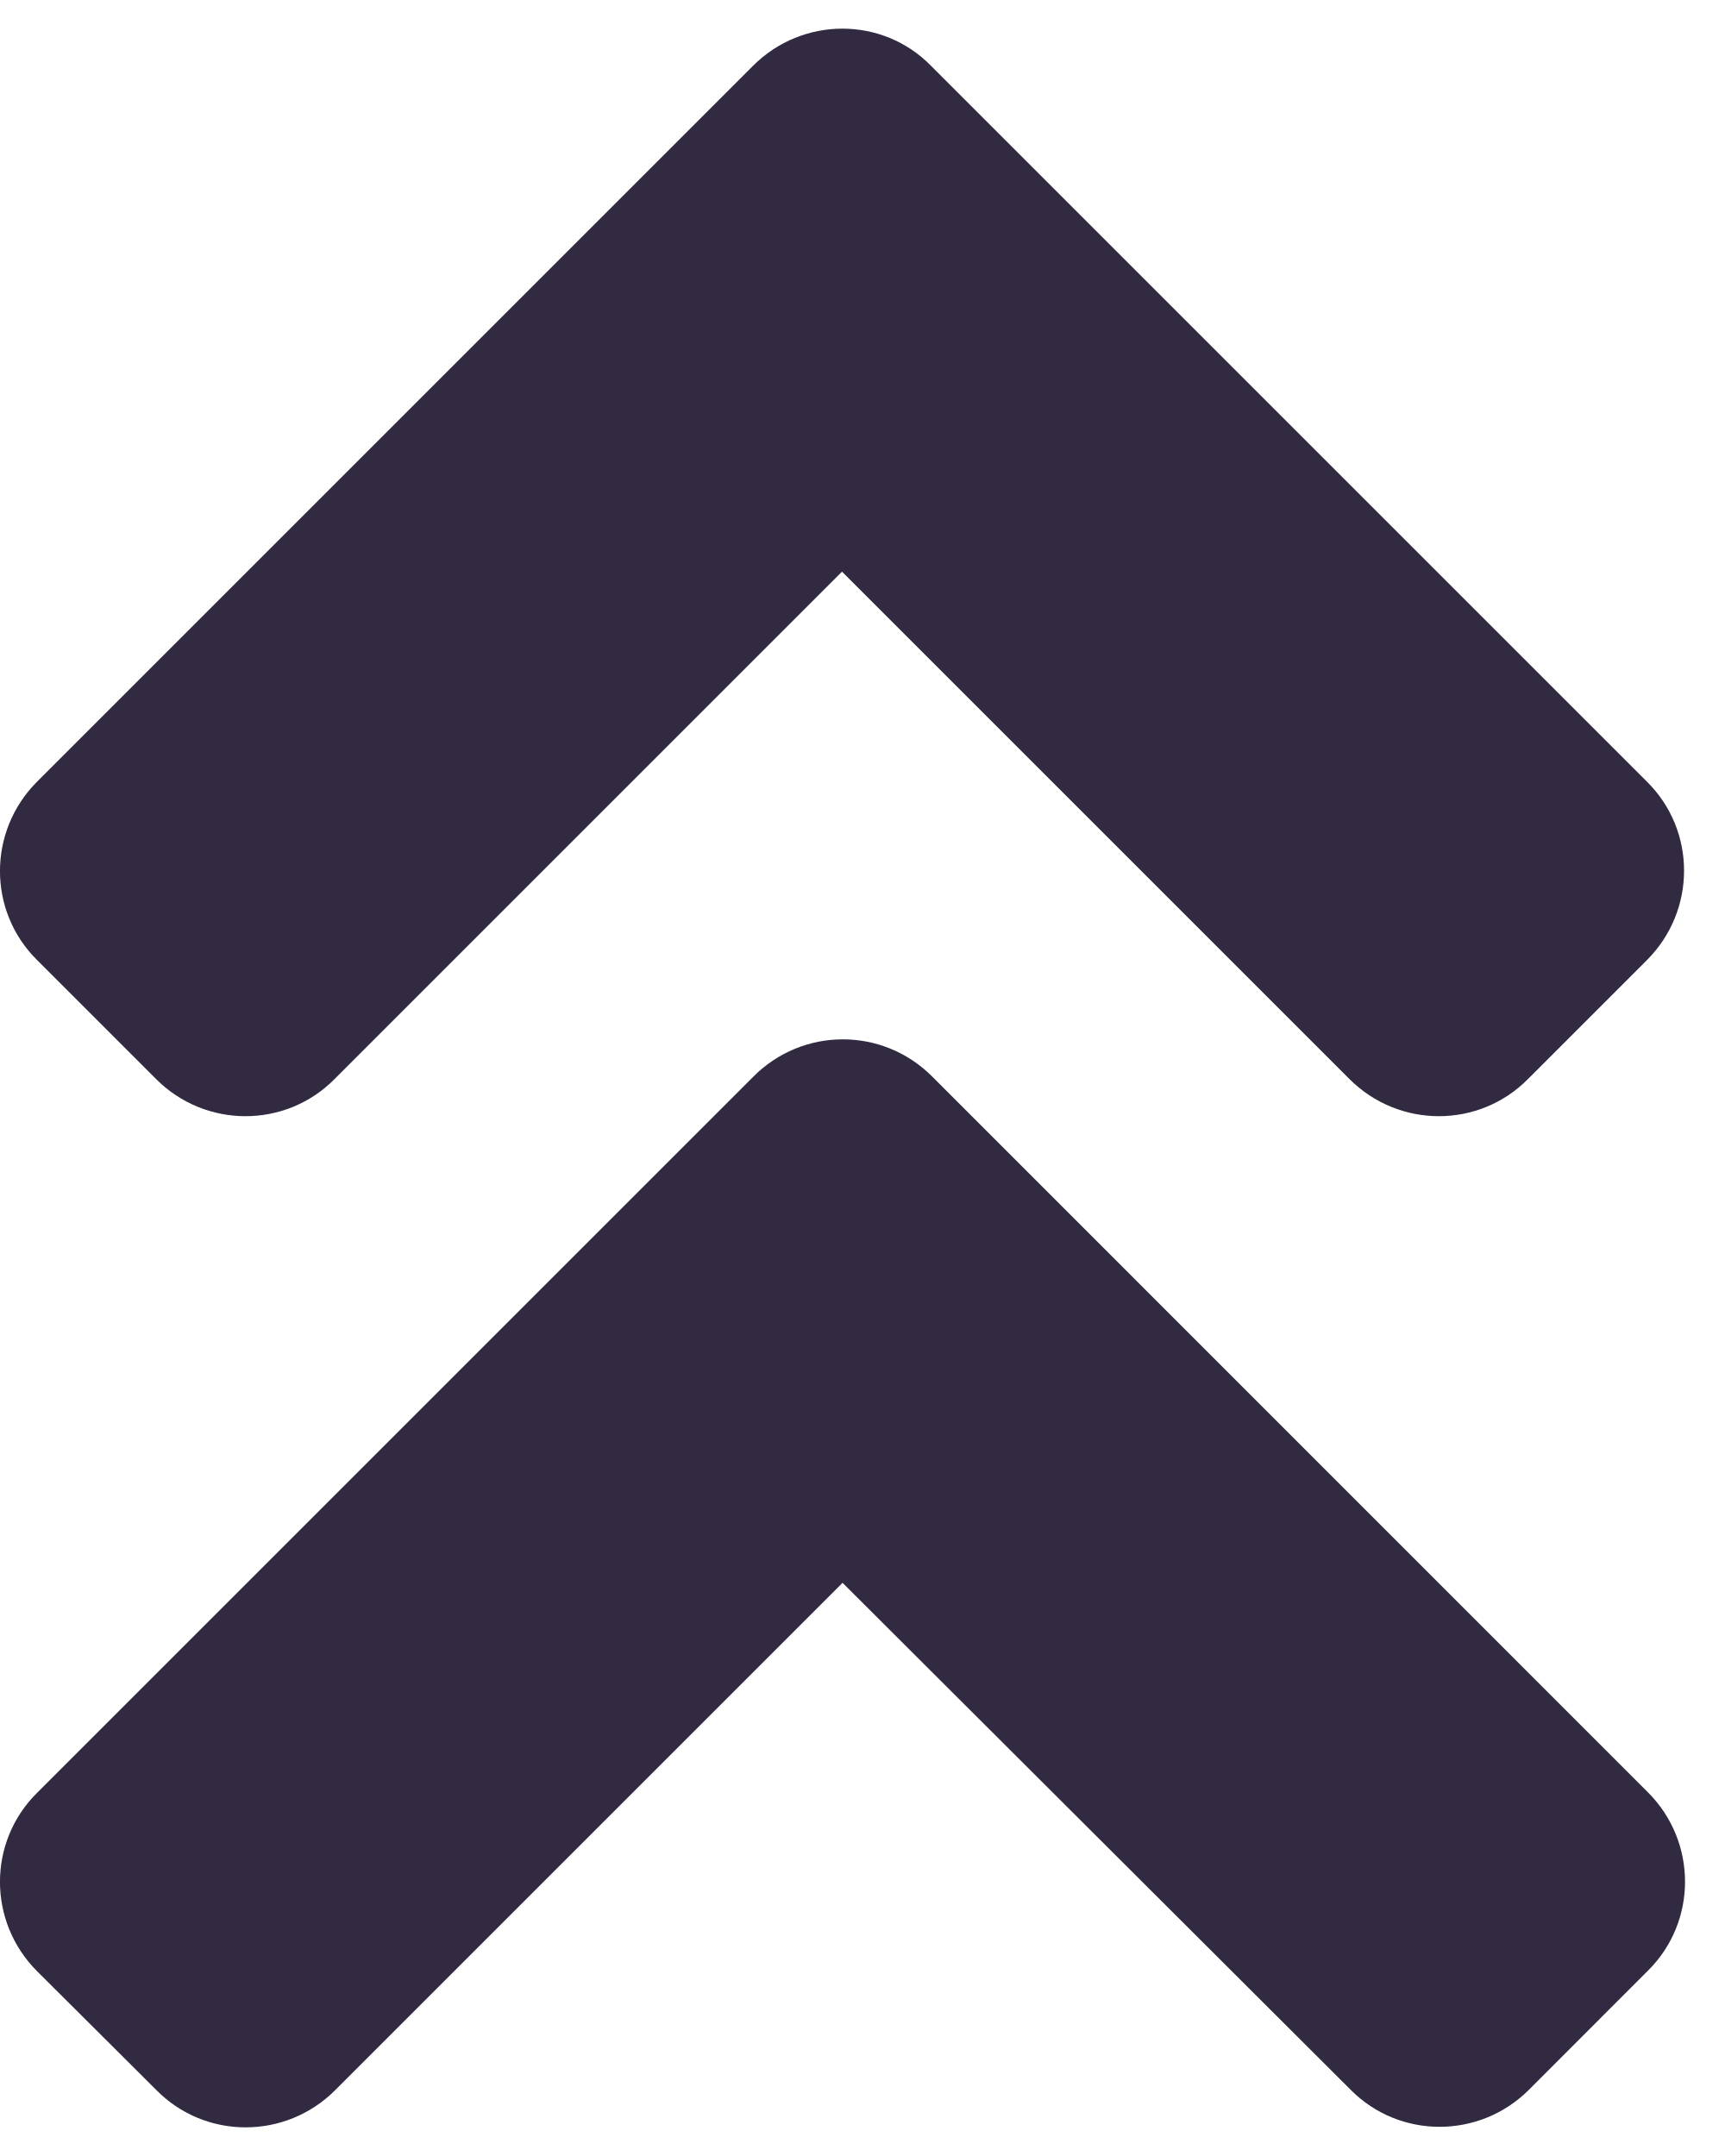
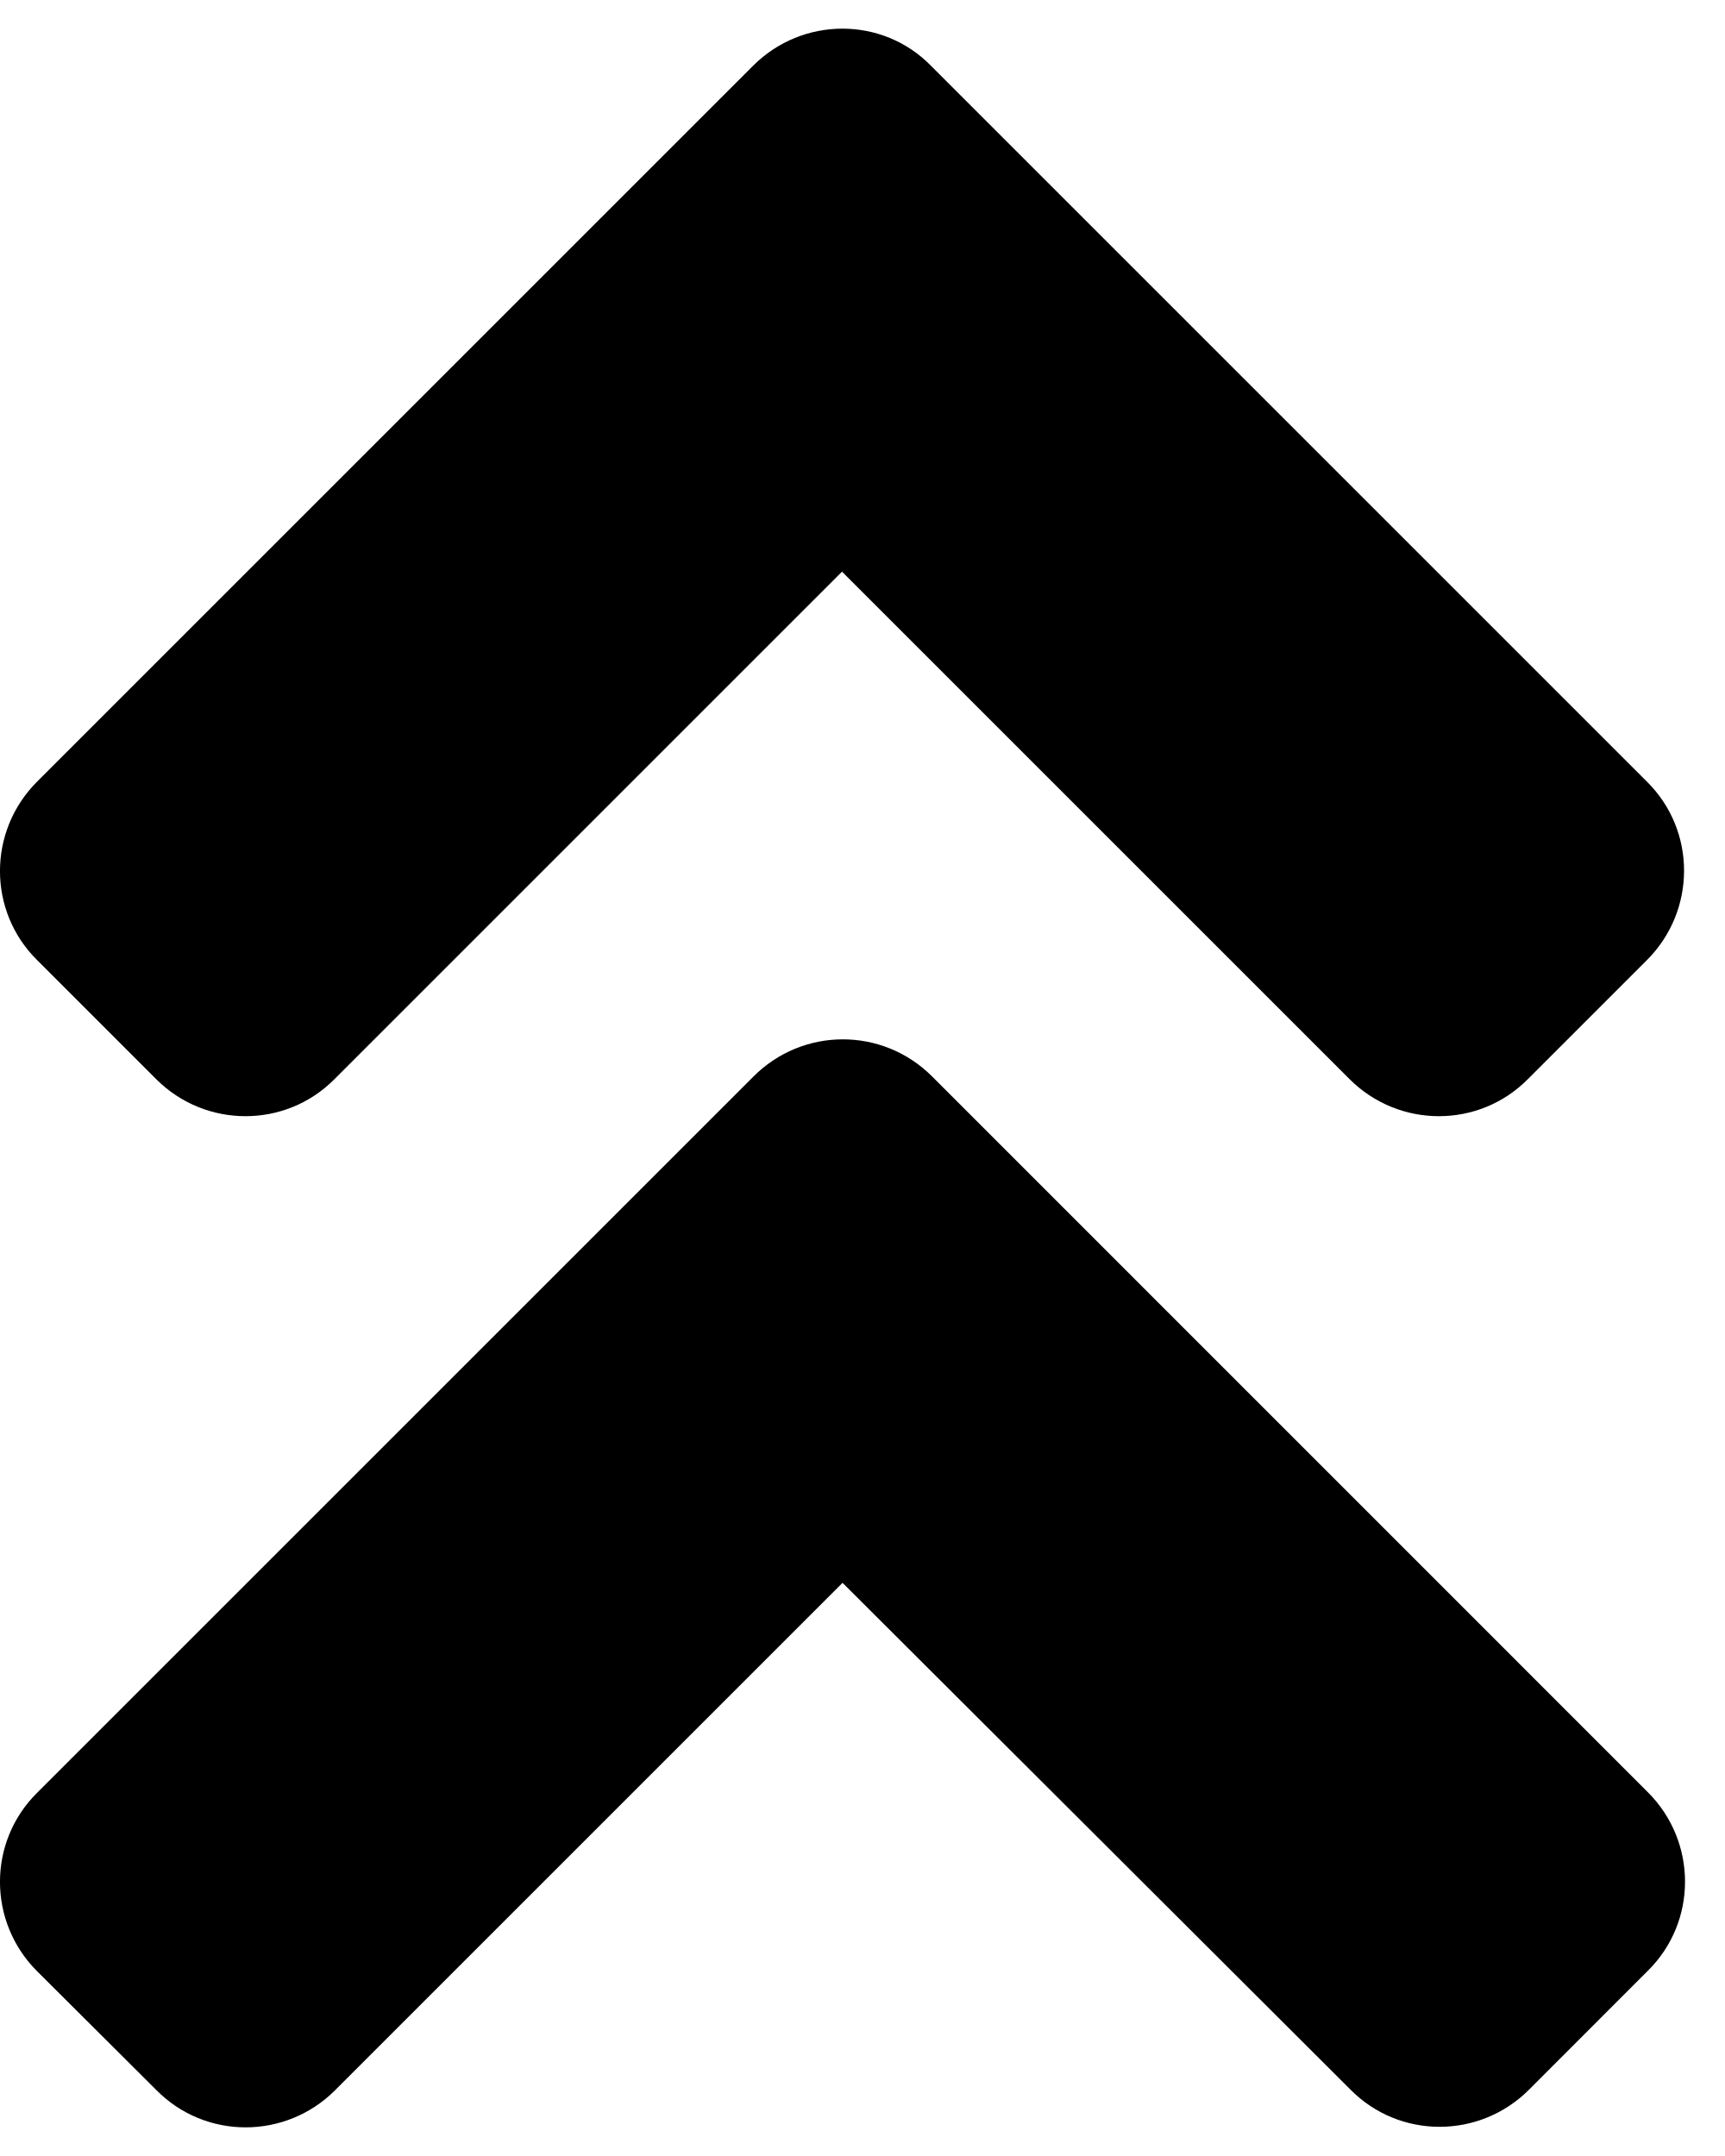
- <svg xmlns="http://www.w3.org/2000/svg" width="16" height="20" viewBox="0 0 16 20" fill="none">
-   <path d="M8.645 9.985L15.285 16.626C15.744 17.085 15.744 17.827 15.285 18.281L14.182 19.385C13.723 19.844 12.981 19.844 12.527 19.385L7.815 14.683L3.108 19.39C2.649 19.849 1.906 19.849 1.452 19.39L0.344 18.286C-0.115 17.827 -0.115 17.085 0.344 16.631L6.985 9.99C7.444 9.526 8.186 9.526 8.645 9.985ZM6.985 0.61L0.344 7.251C-0.115 7.71 -0.115 8.452 0.344 8.906L1.448 10.01C1.906 10.469 2.649 10.469 3.103 10.01L7.81 5.303L12.517 10.01C12.976 10.469 13.718 10.469 14.172 10.01L15.276 8.906C15.735 8.447 15.735 7.705 15.276 7.251L8.635 0.61C8.186 0.151 7.444 0.151 6.985 0.61Z" fill="#312A41" />
+ <svg xmlns="http://www.w3.org/2000/svg" width="16" height="20" viewBox="0 0 16 20" fill="currentColor">
+   <path d="M8.645 9.985L15.285 16.626C15.744 17.085 15.744 17.827 15.285 18.281L14.182 19.385C13.723 19.844 12.981 19.844 12.527 19.385L7.815 14.683L3.108 19.39C2.649 19.849 1.906 19.849 1.452 19.39L0.344 18.286C-0.115 17.827 -0.115 17.085 0.344 16.631L6.985 9.99C7.444 9.526 8.186 9.526 8.645 9.985ZM6.985 0.61L0.344 7.251C-0.115 7.71 -0.115 8.452 0.344 8.906L1.448 10.01C1.906 10.469 2.649 10.469 3.103 10.01L7.81 5.303L12.517 10.01C12.976 10.469 13.718 10.469 14.172 10.01L15.276 8.906C15.735 8.447 15.735 7.705 15.276 7.251L8.635 0.61C8.186 0.151 7.444 0.151 6.985 0.61Z" />
</svg>
